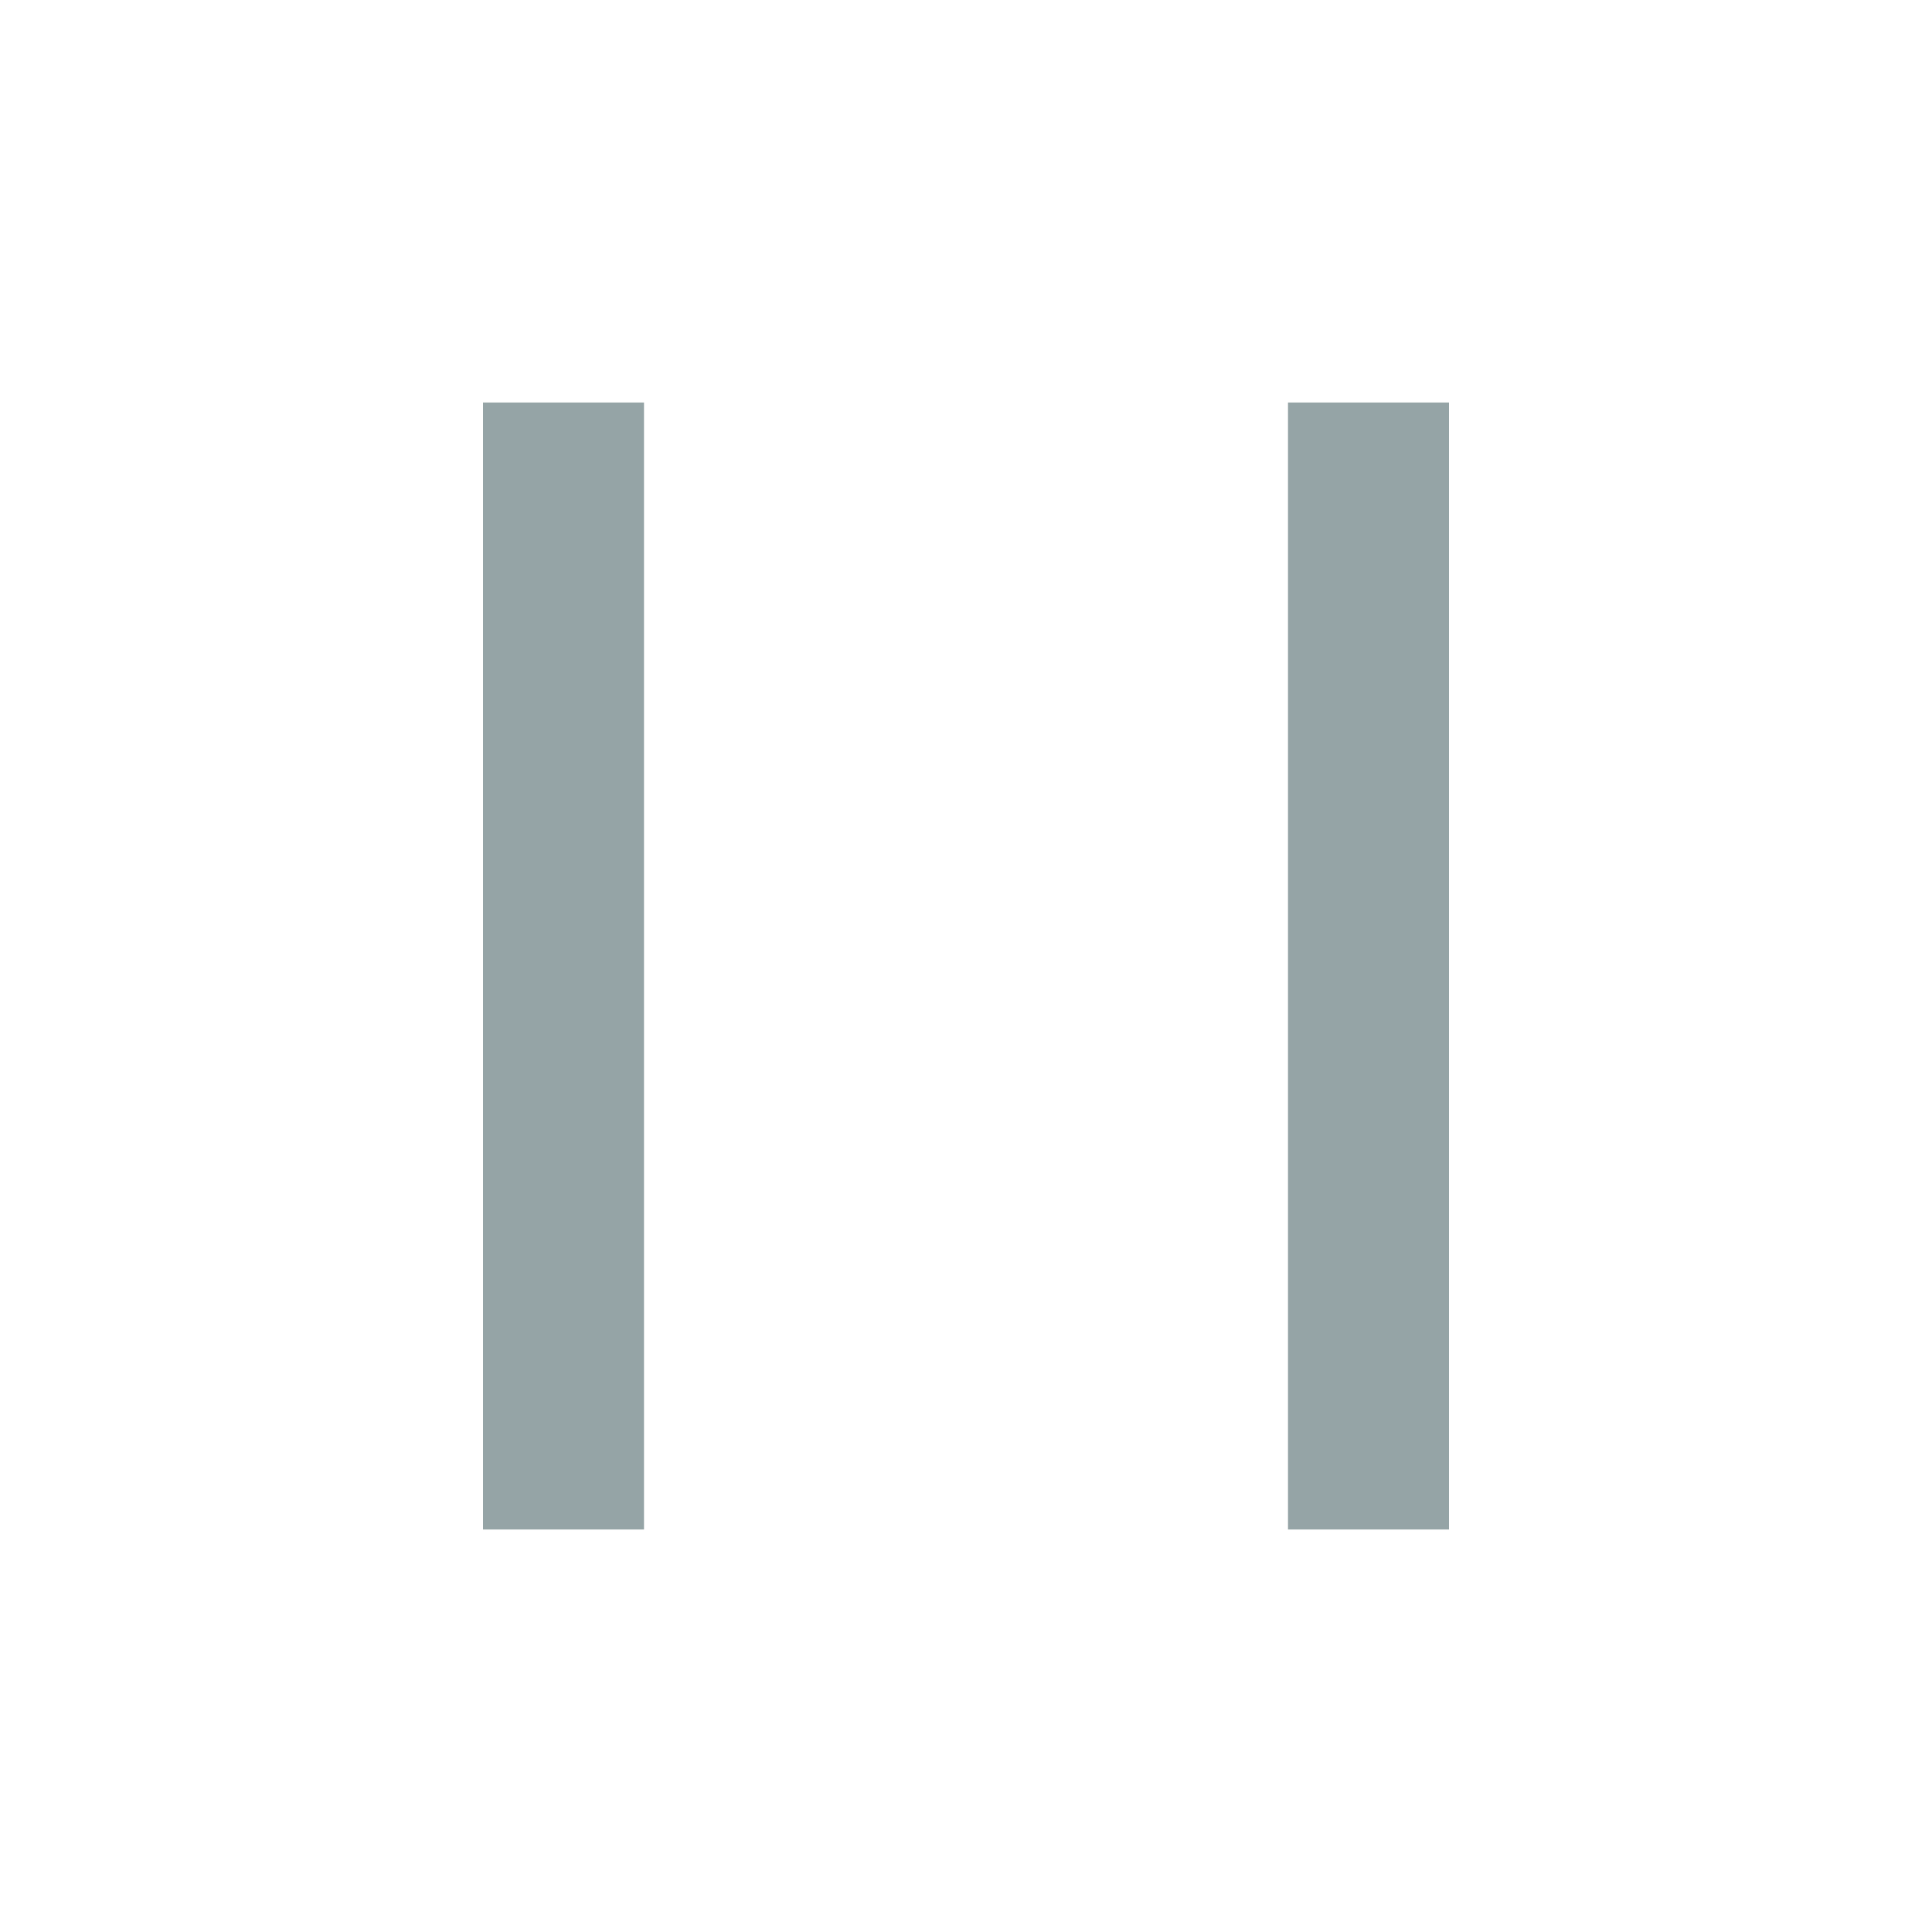
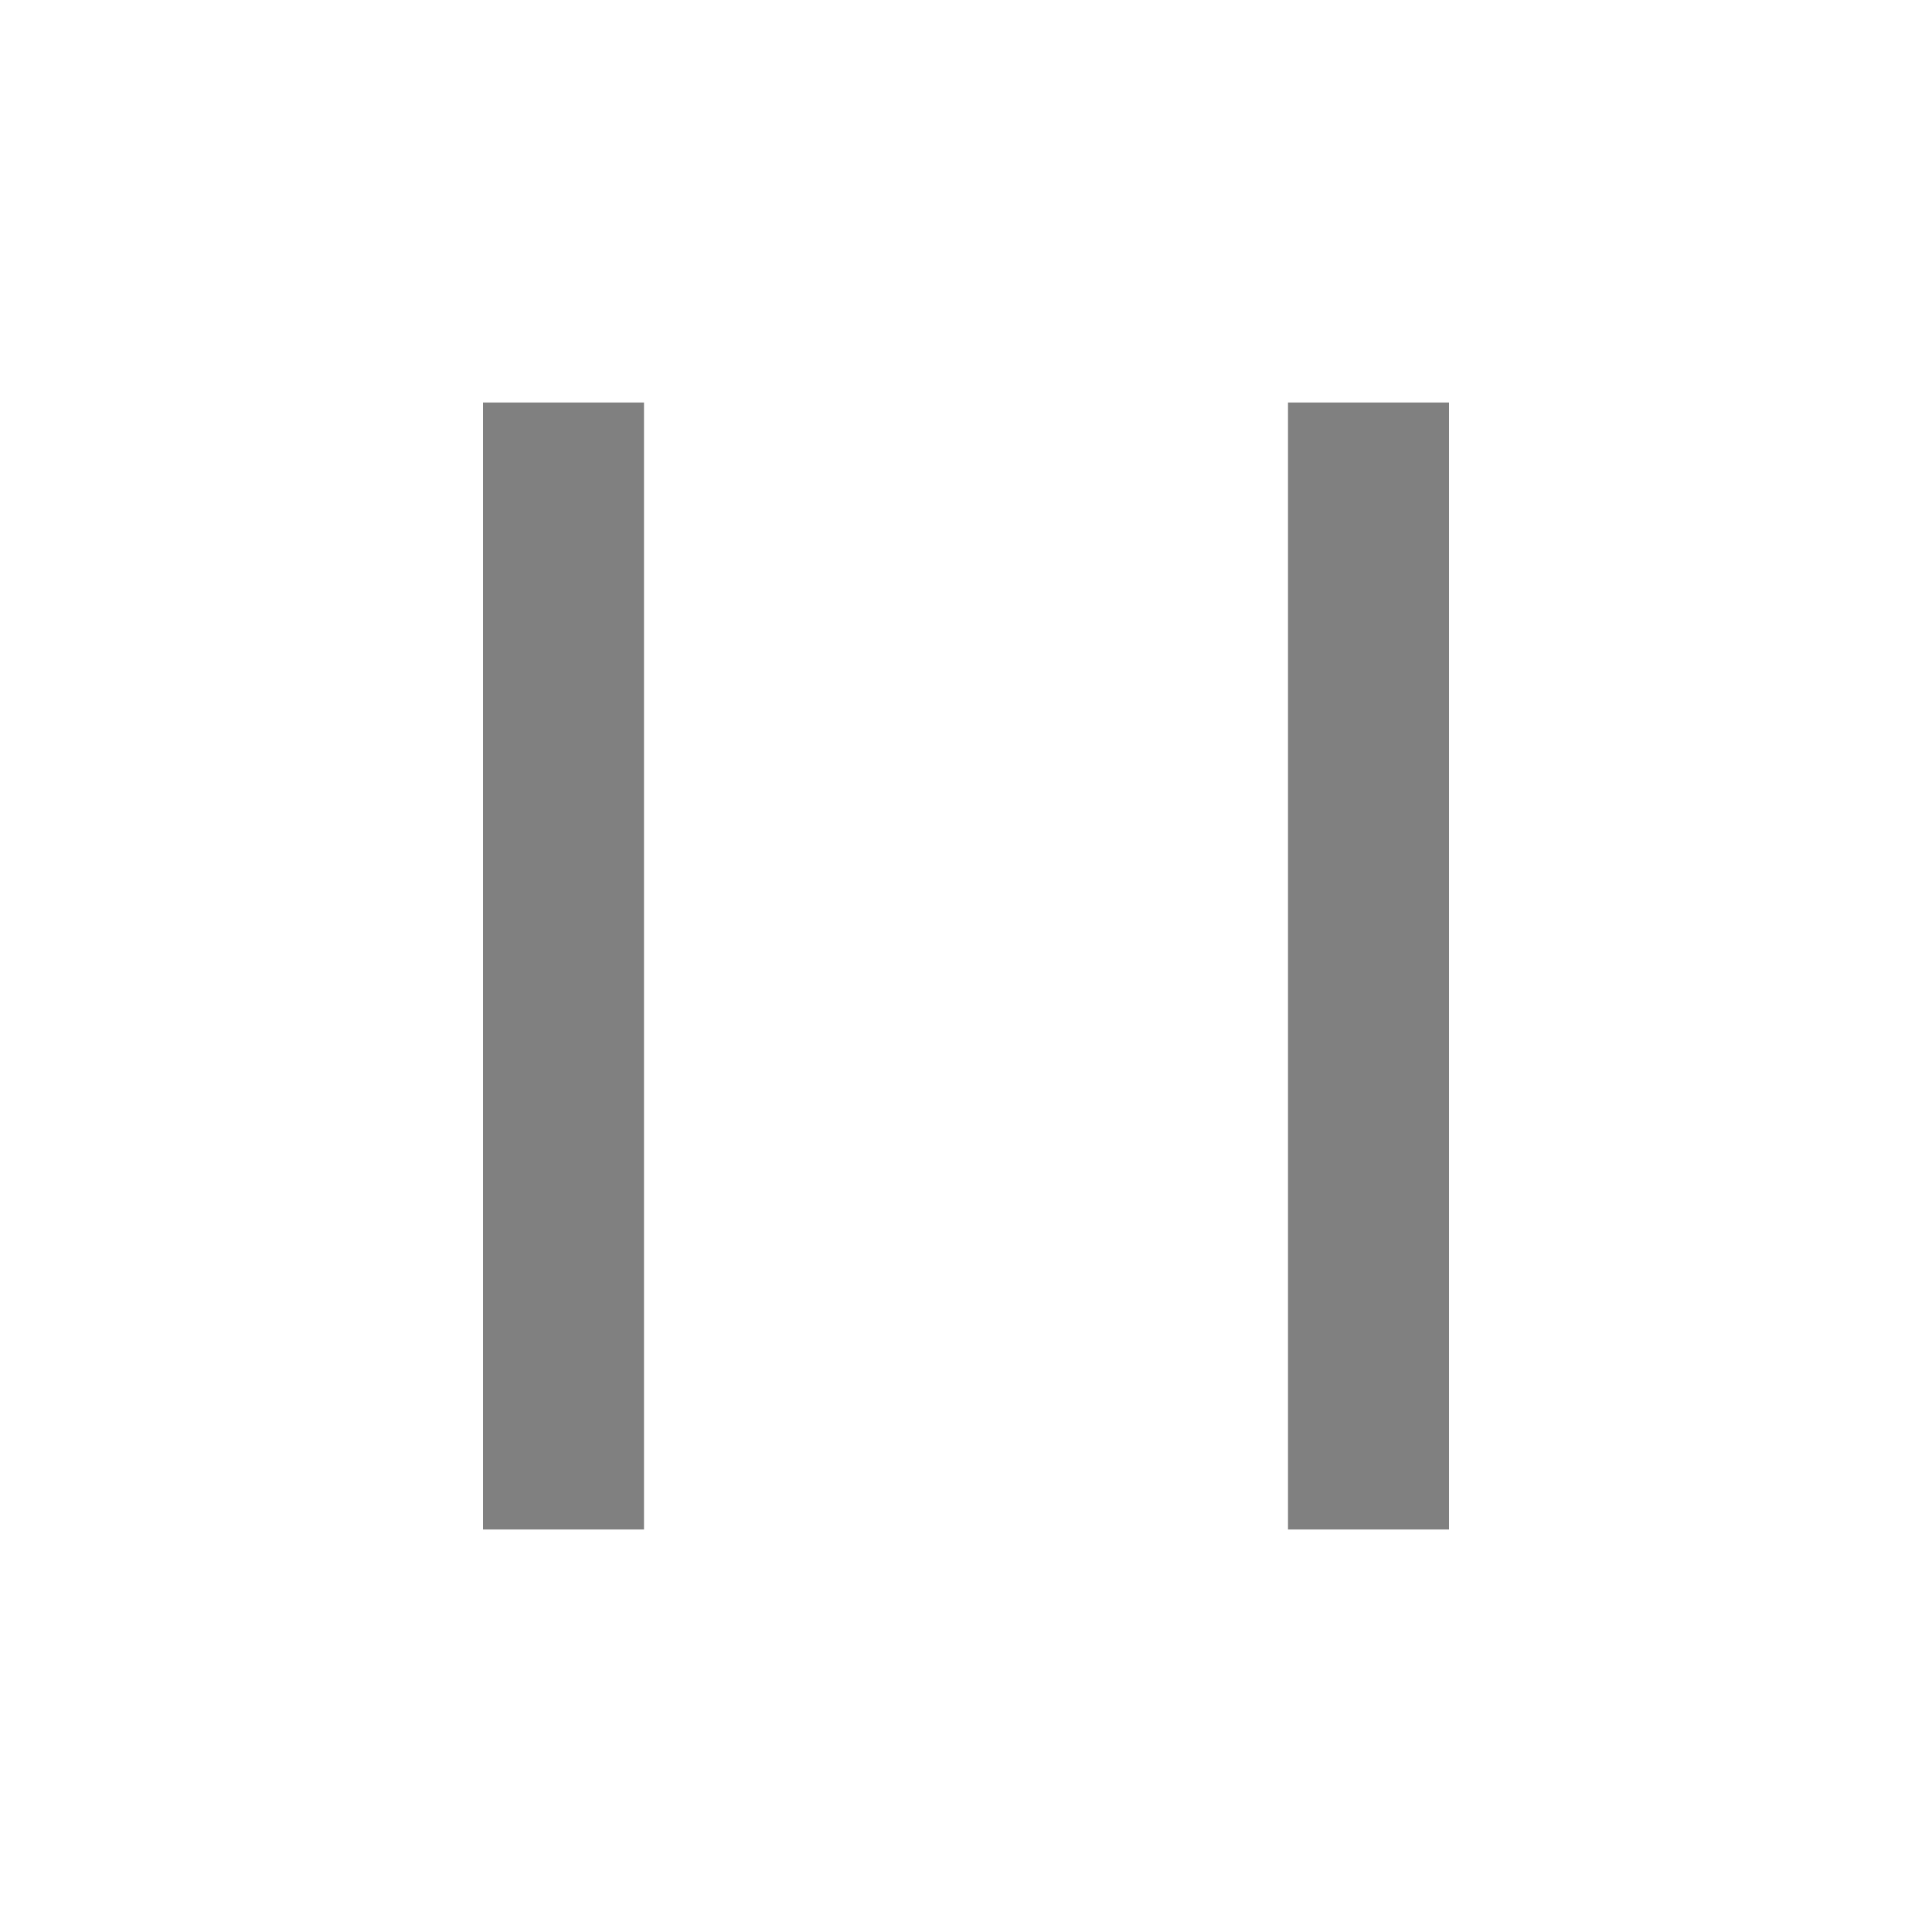
<svg xmlns="http://www.w3.org/2000/svg" viewBox="0 0 24 24" width="24" height="24">
  <path fill="none" d="M0 0h24v24H0z" />
-   <path d="M6 5h2v14H6V5zm10 0h2v14h-2V5z" fill="rgba(149,164,166,1)" />
+   <path d="M6 5h2v14H6V5zm10 0h2v14h-2V5z" fill="rgba(128,128,128,1)" />
</svg>
